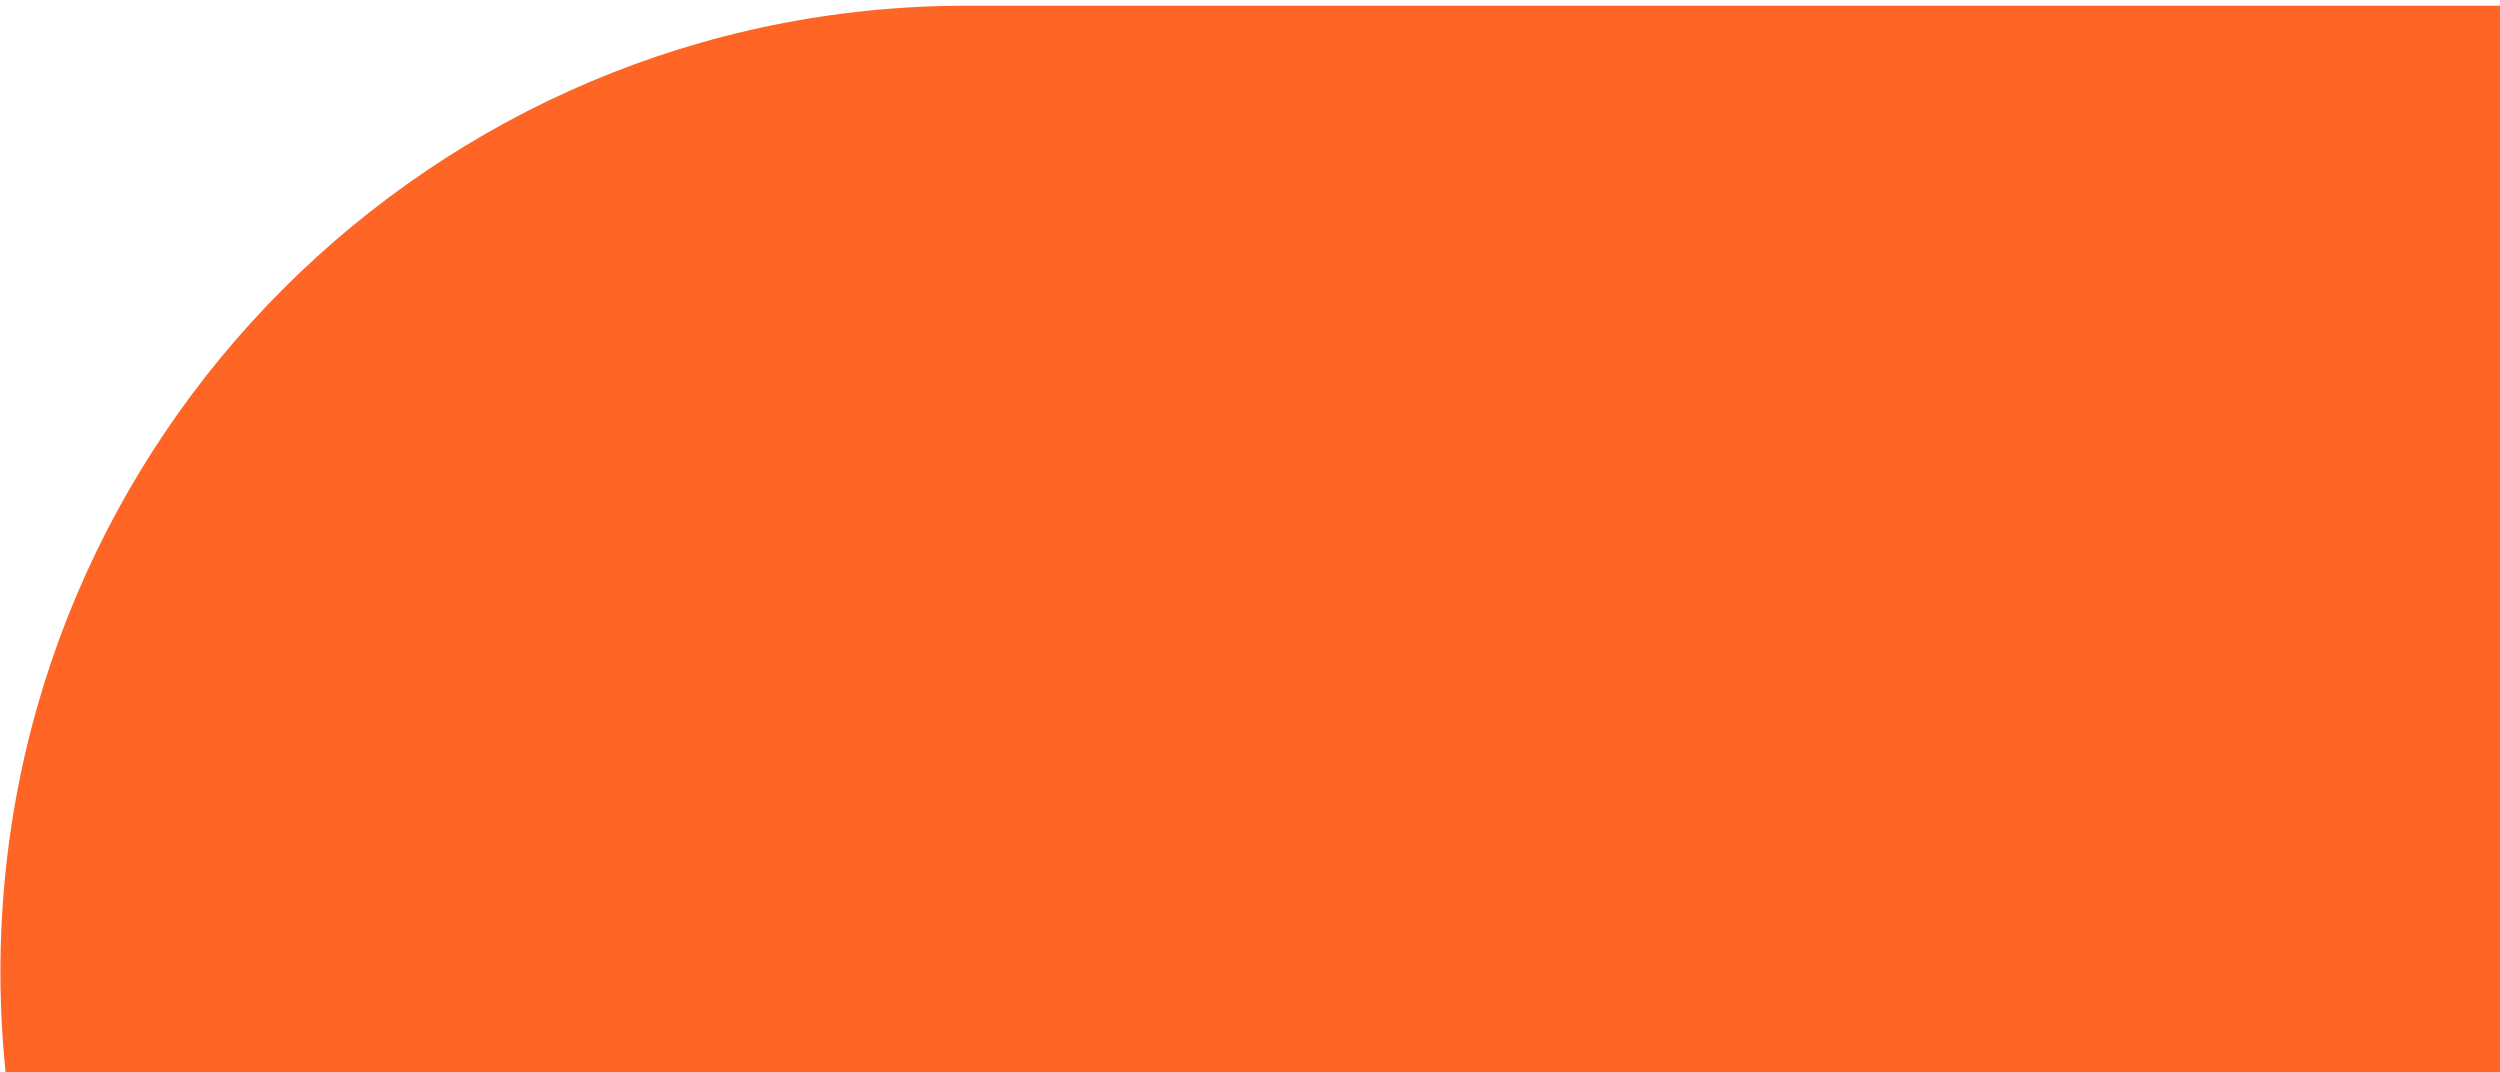
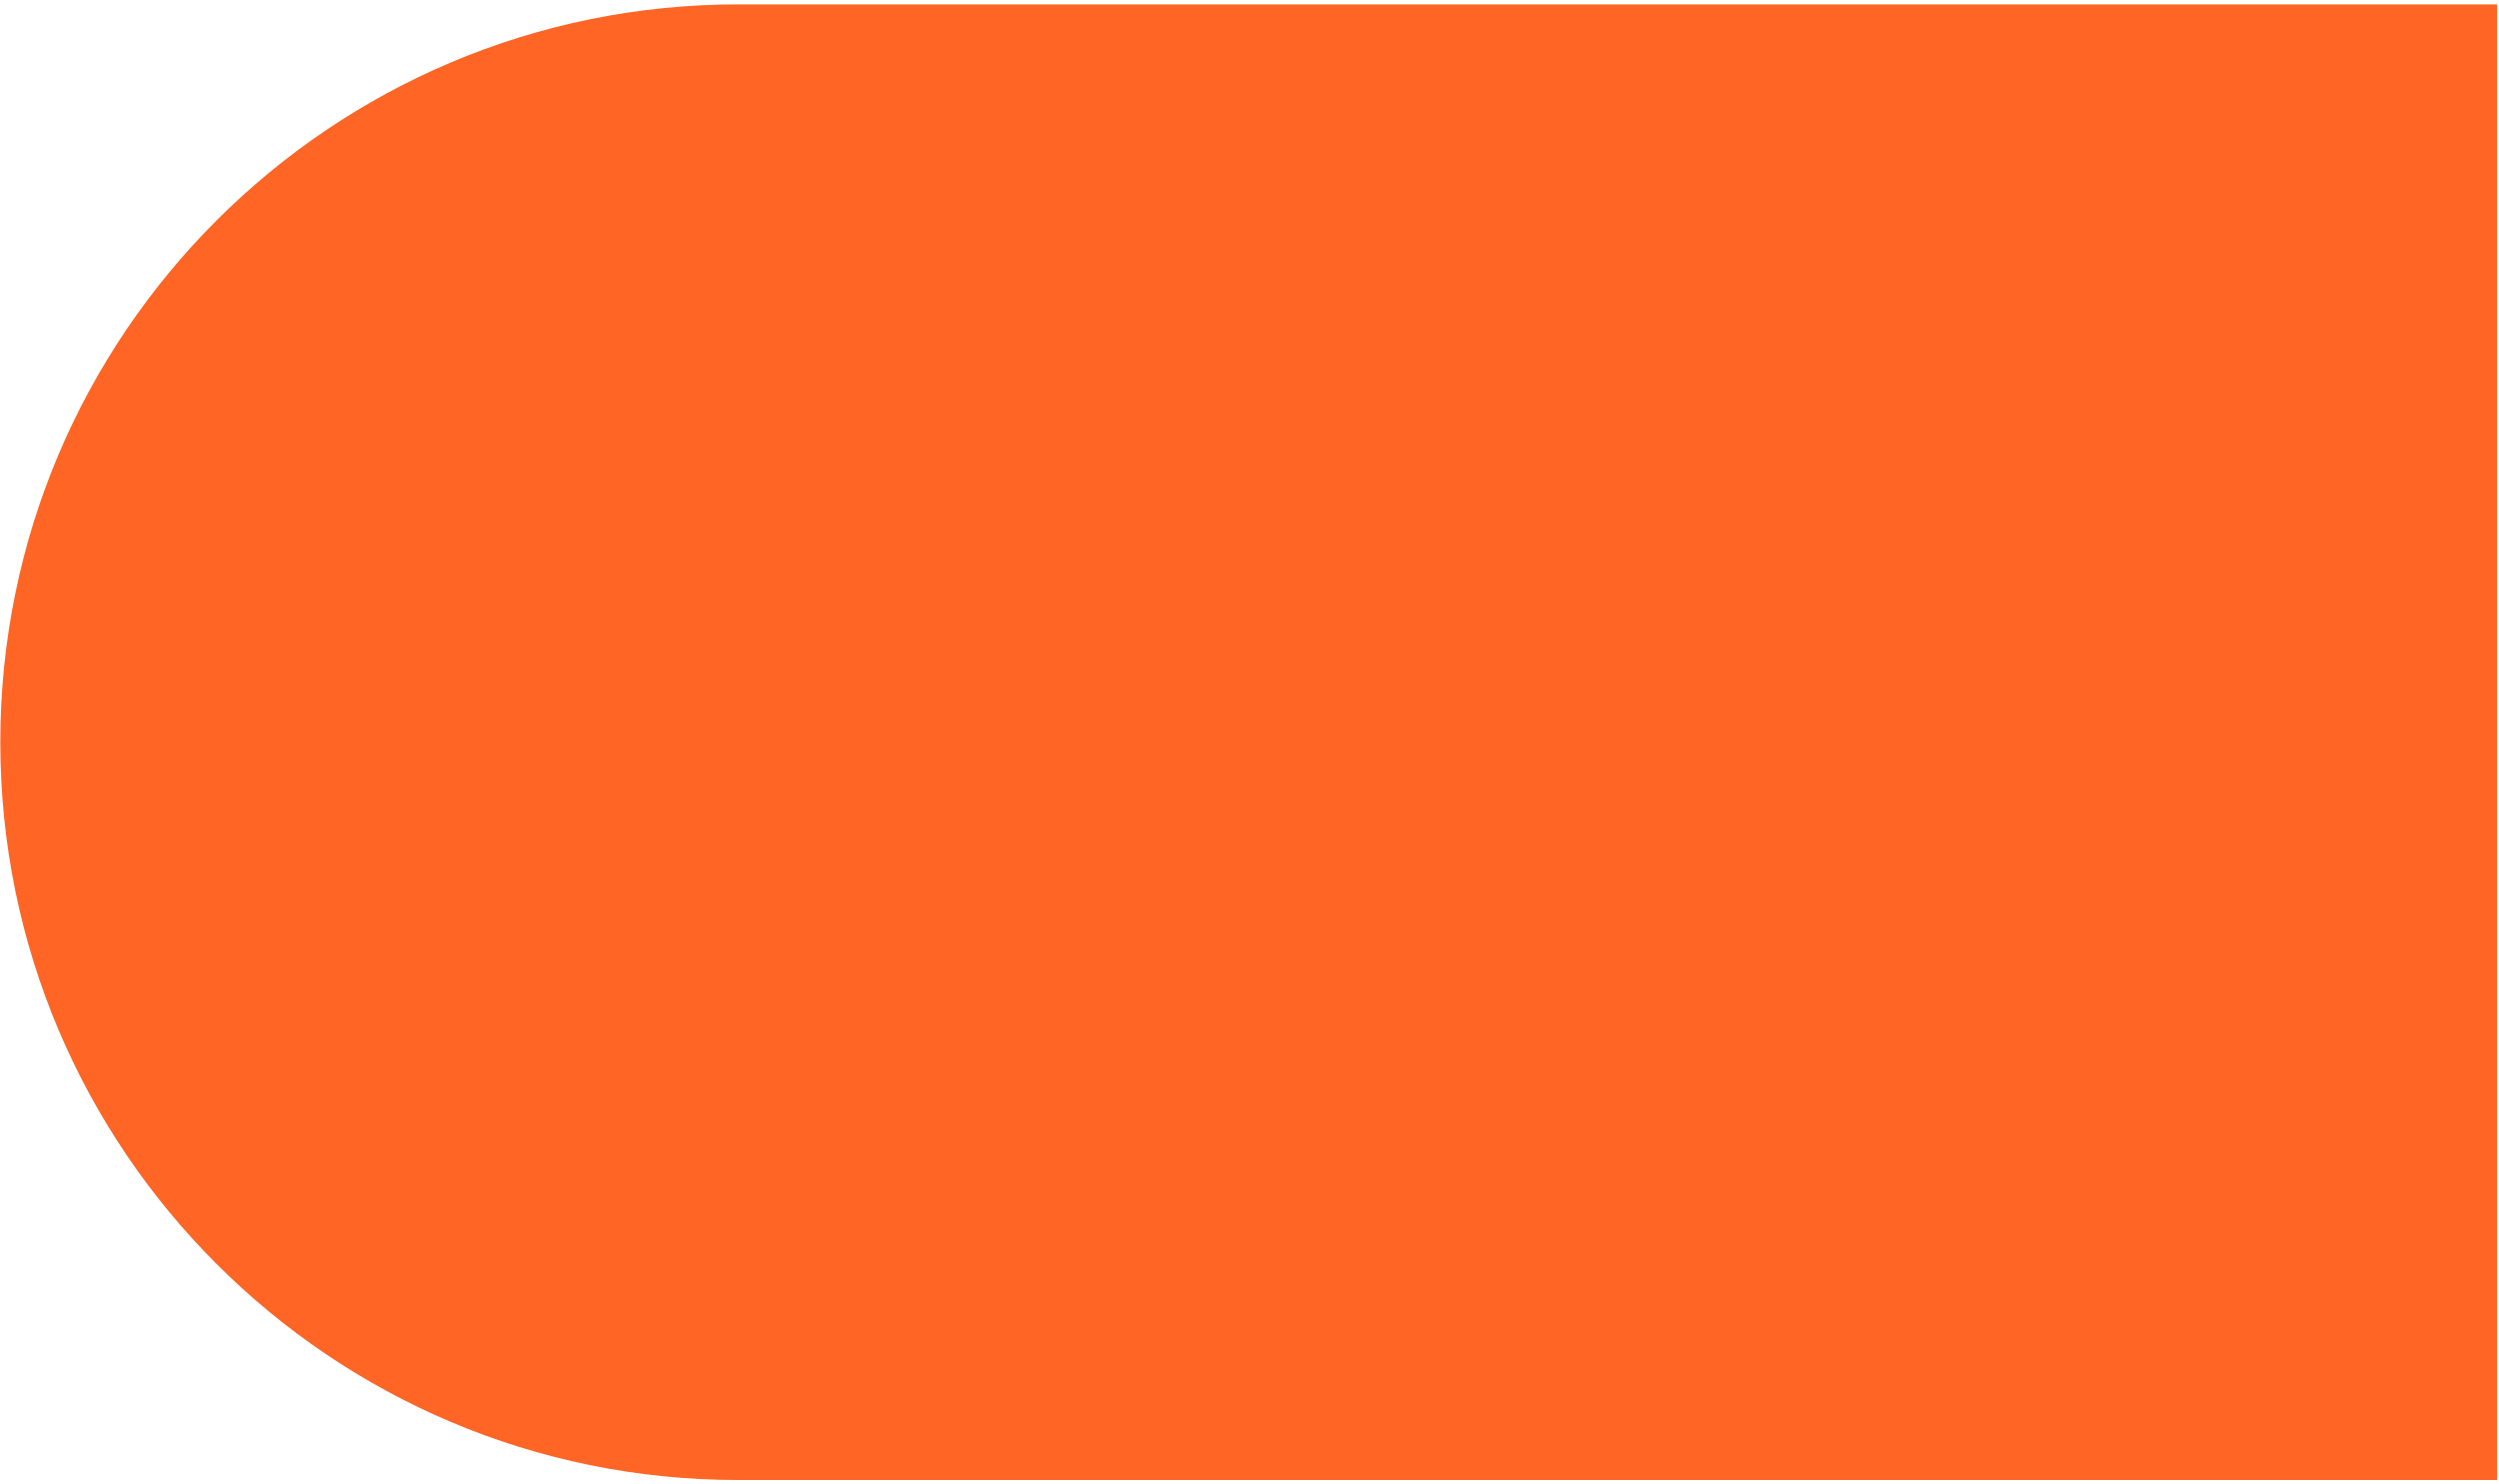
- <svg xmlns="http://www.w3.org/2000/svg" width="350" height="150" viewBox="0 0 350 150" fill="none">
+ <svg xmlns="http://www.w3.org/2000/svg" width="458" height="272" viewBox="0 0 458 272" fill="none">
  <path d="M135.321 271.323C60.618 271.323 0.06 210.764 0.06 136.062C0.06 61.359 60.618 0.8 135.321 0.8H457.657V271.323H135.321Z" fill="#FF6525" />
</svg>
